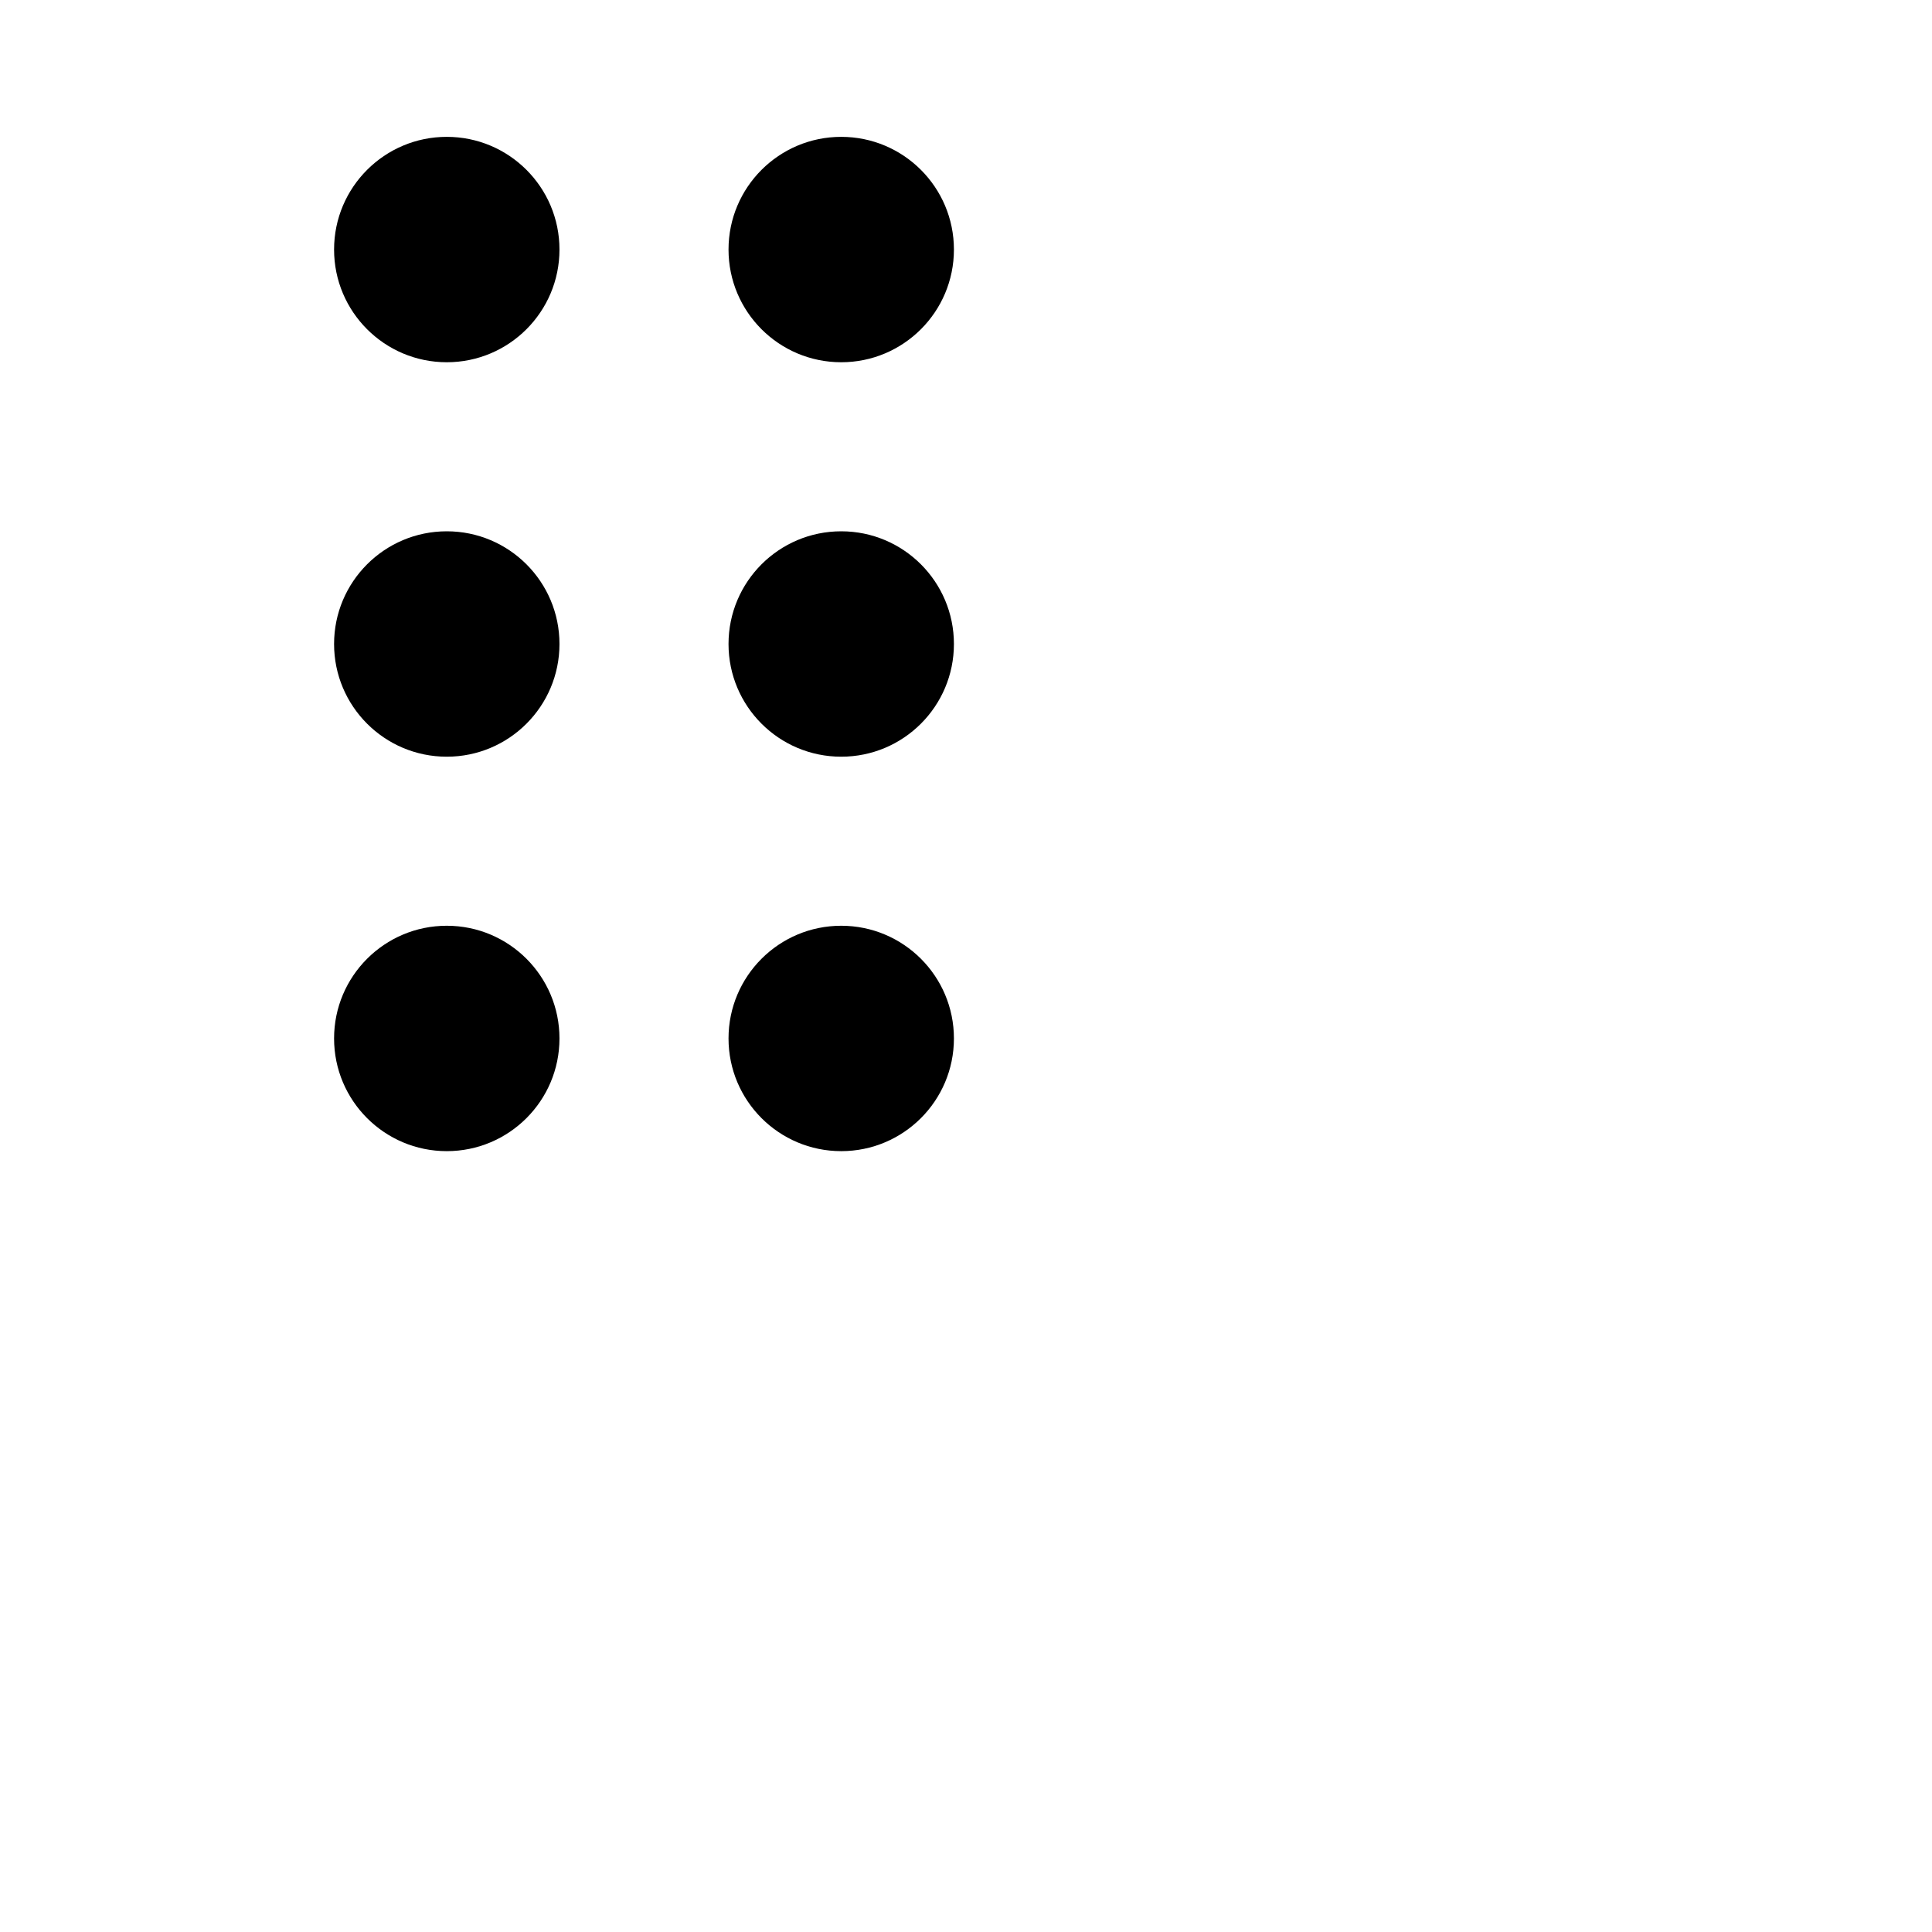
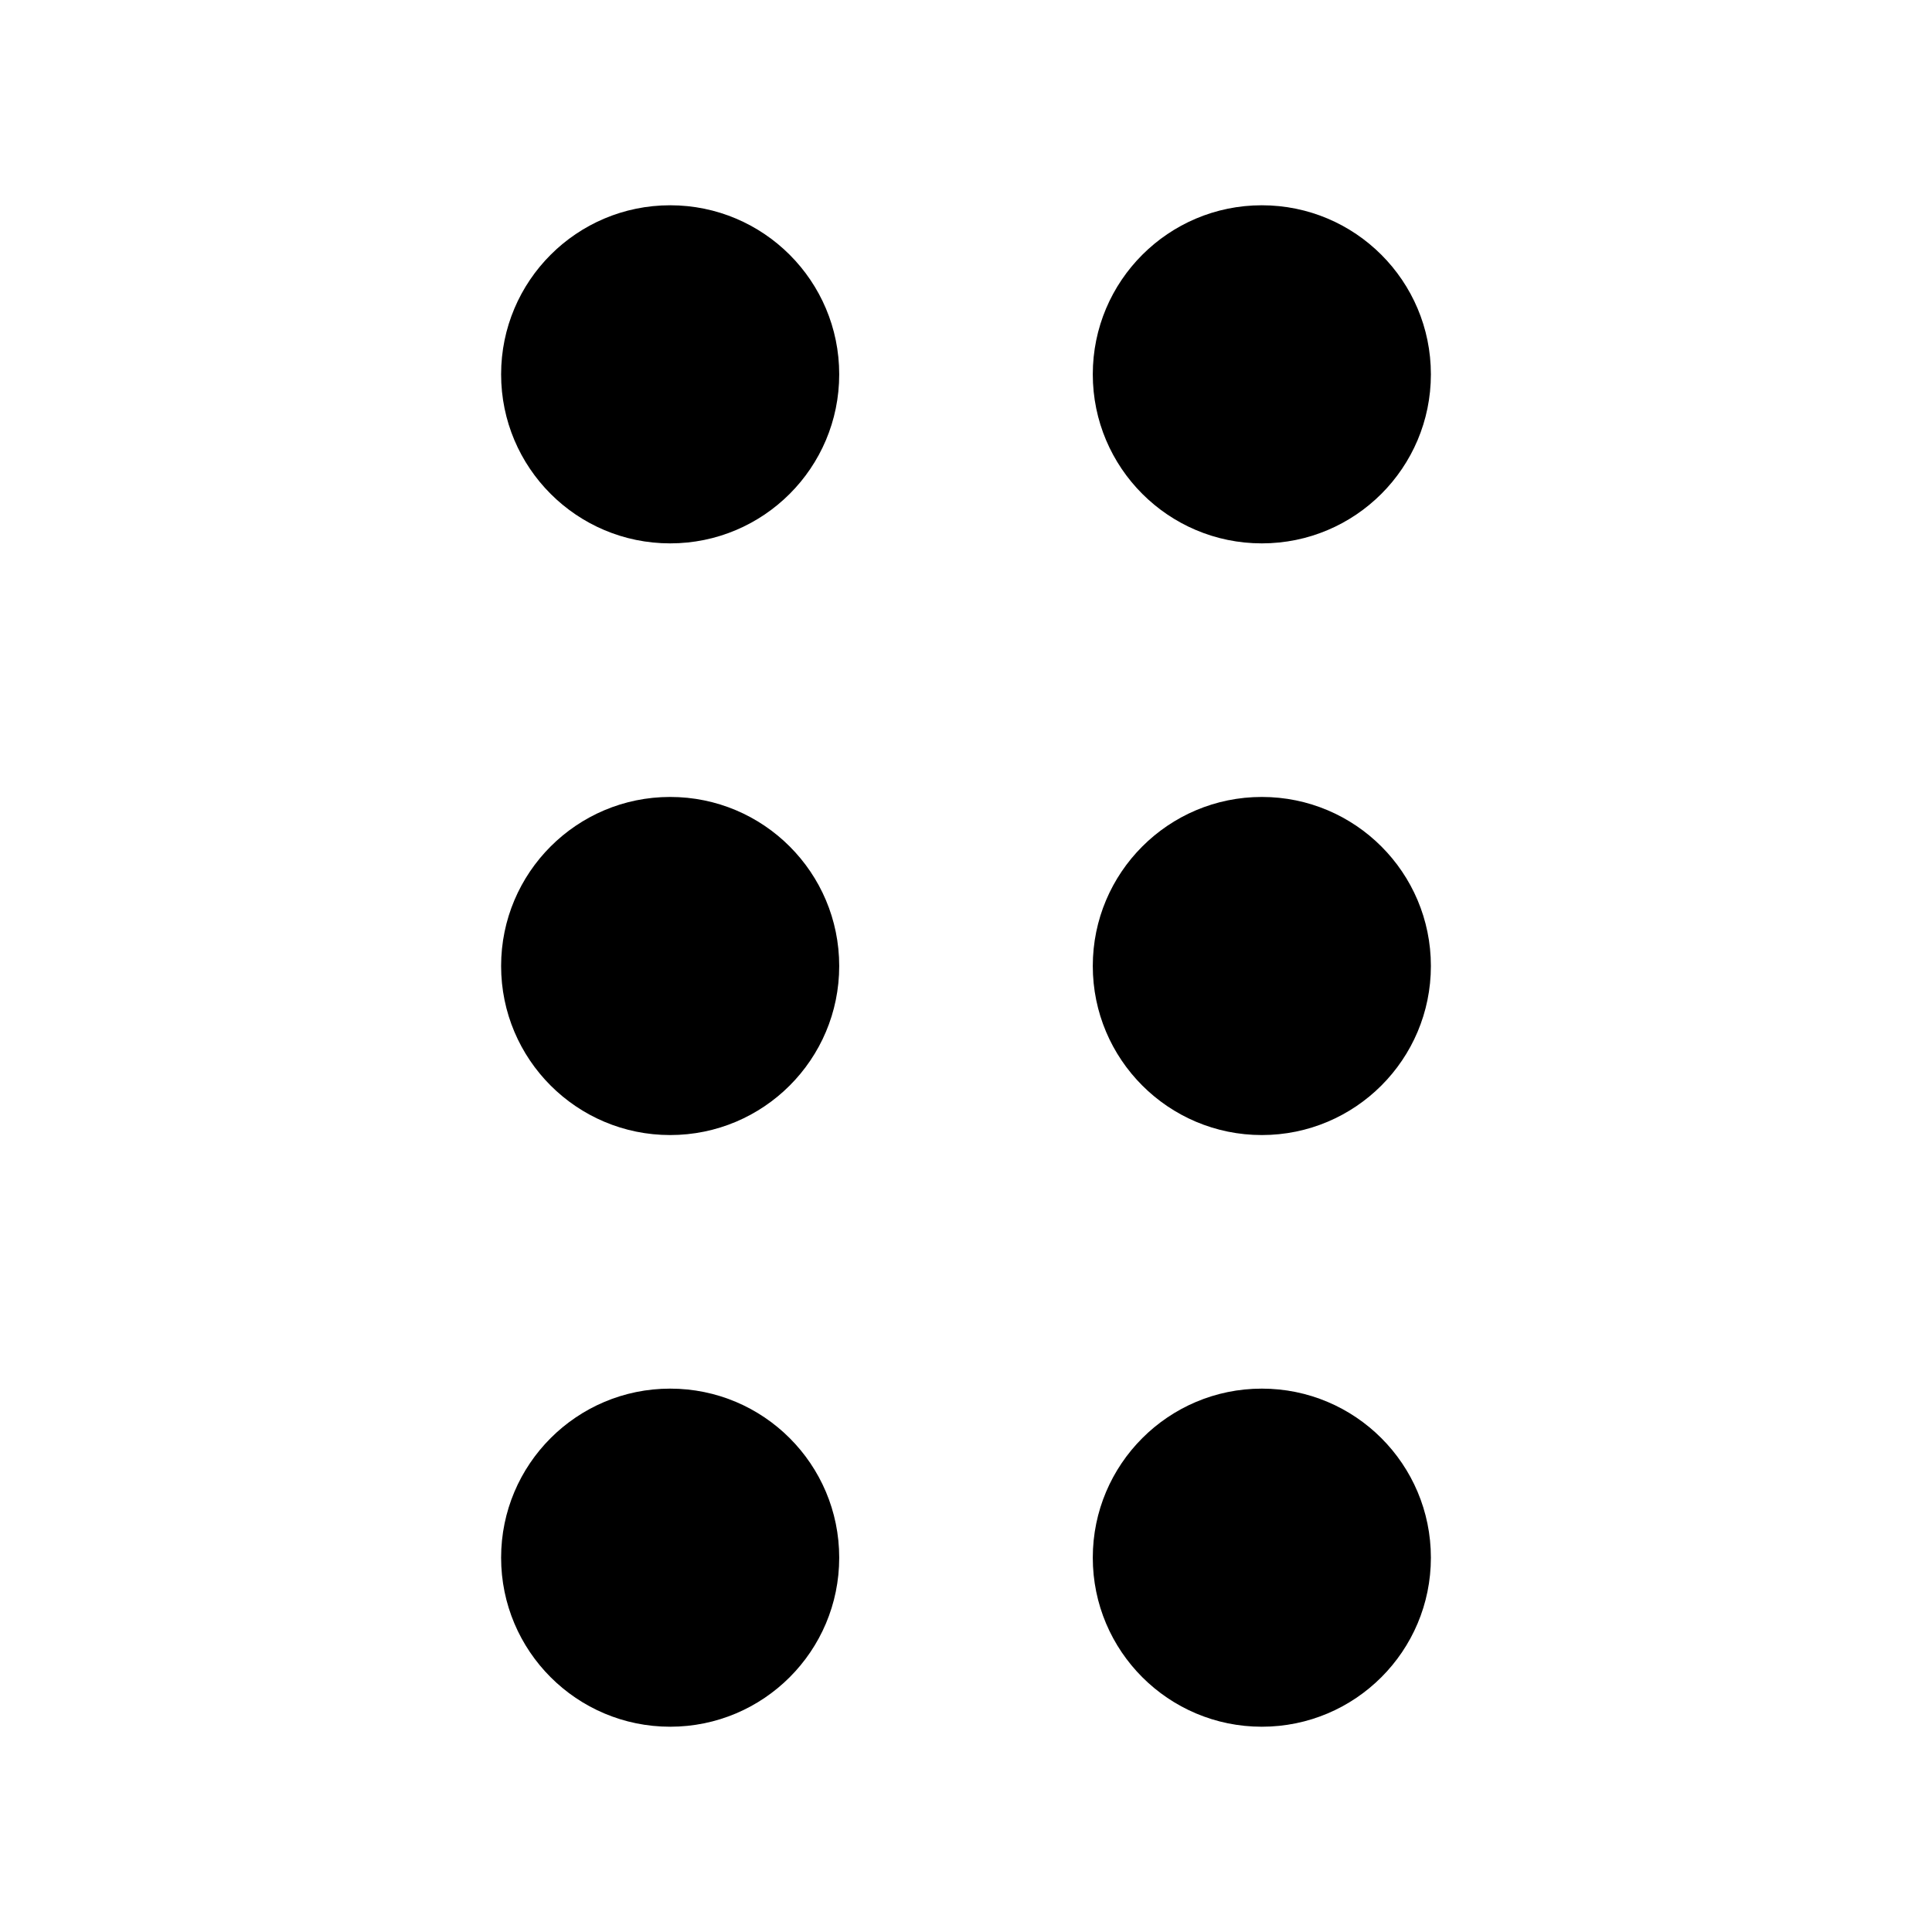
- <svg xmlns="http://www.w3.org/2000/svg" fill="none" viewBox="0 0 24 24">
+ <svg xmlns="http://www.w3.org/2000/svg" fill="none" viewBox="0 0 16 16">
  <path fill="currentColor" d="M6.95 3.1a1.4 1.4 0 11-2.8 0 1.4 1.4 0 012.8 0zM11.85 3.1a1.4 1.4 0 11-2.8 0 1.4 1.4 0 012.8 0zM6.95 8a1.4 1.4 0 11-2.8 0 1.4 1.4 0 012.8 0zM11.85 8a1.4 1.4 0 11-2.8 0 1.4 1.4 0 012.8 0zM6.95 12.9a1.4 1.4 0 11-2.8 0 1.4 1.4 0 012.8 0zM11.85 12.9a1.4 1.4 0 11-2.8 0 1.4 1.4 0 012.8 0z" />
</svg>
